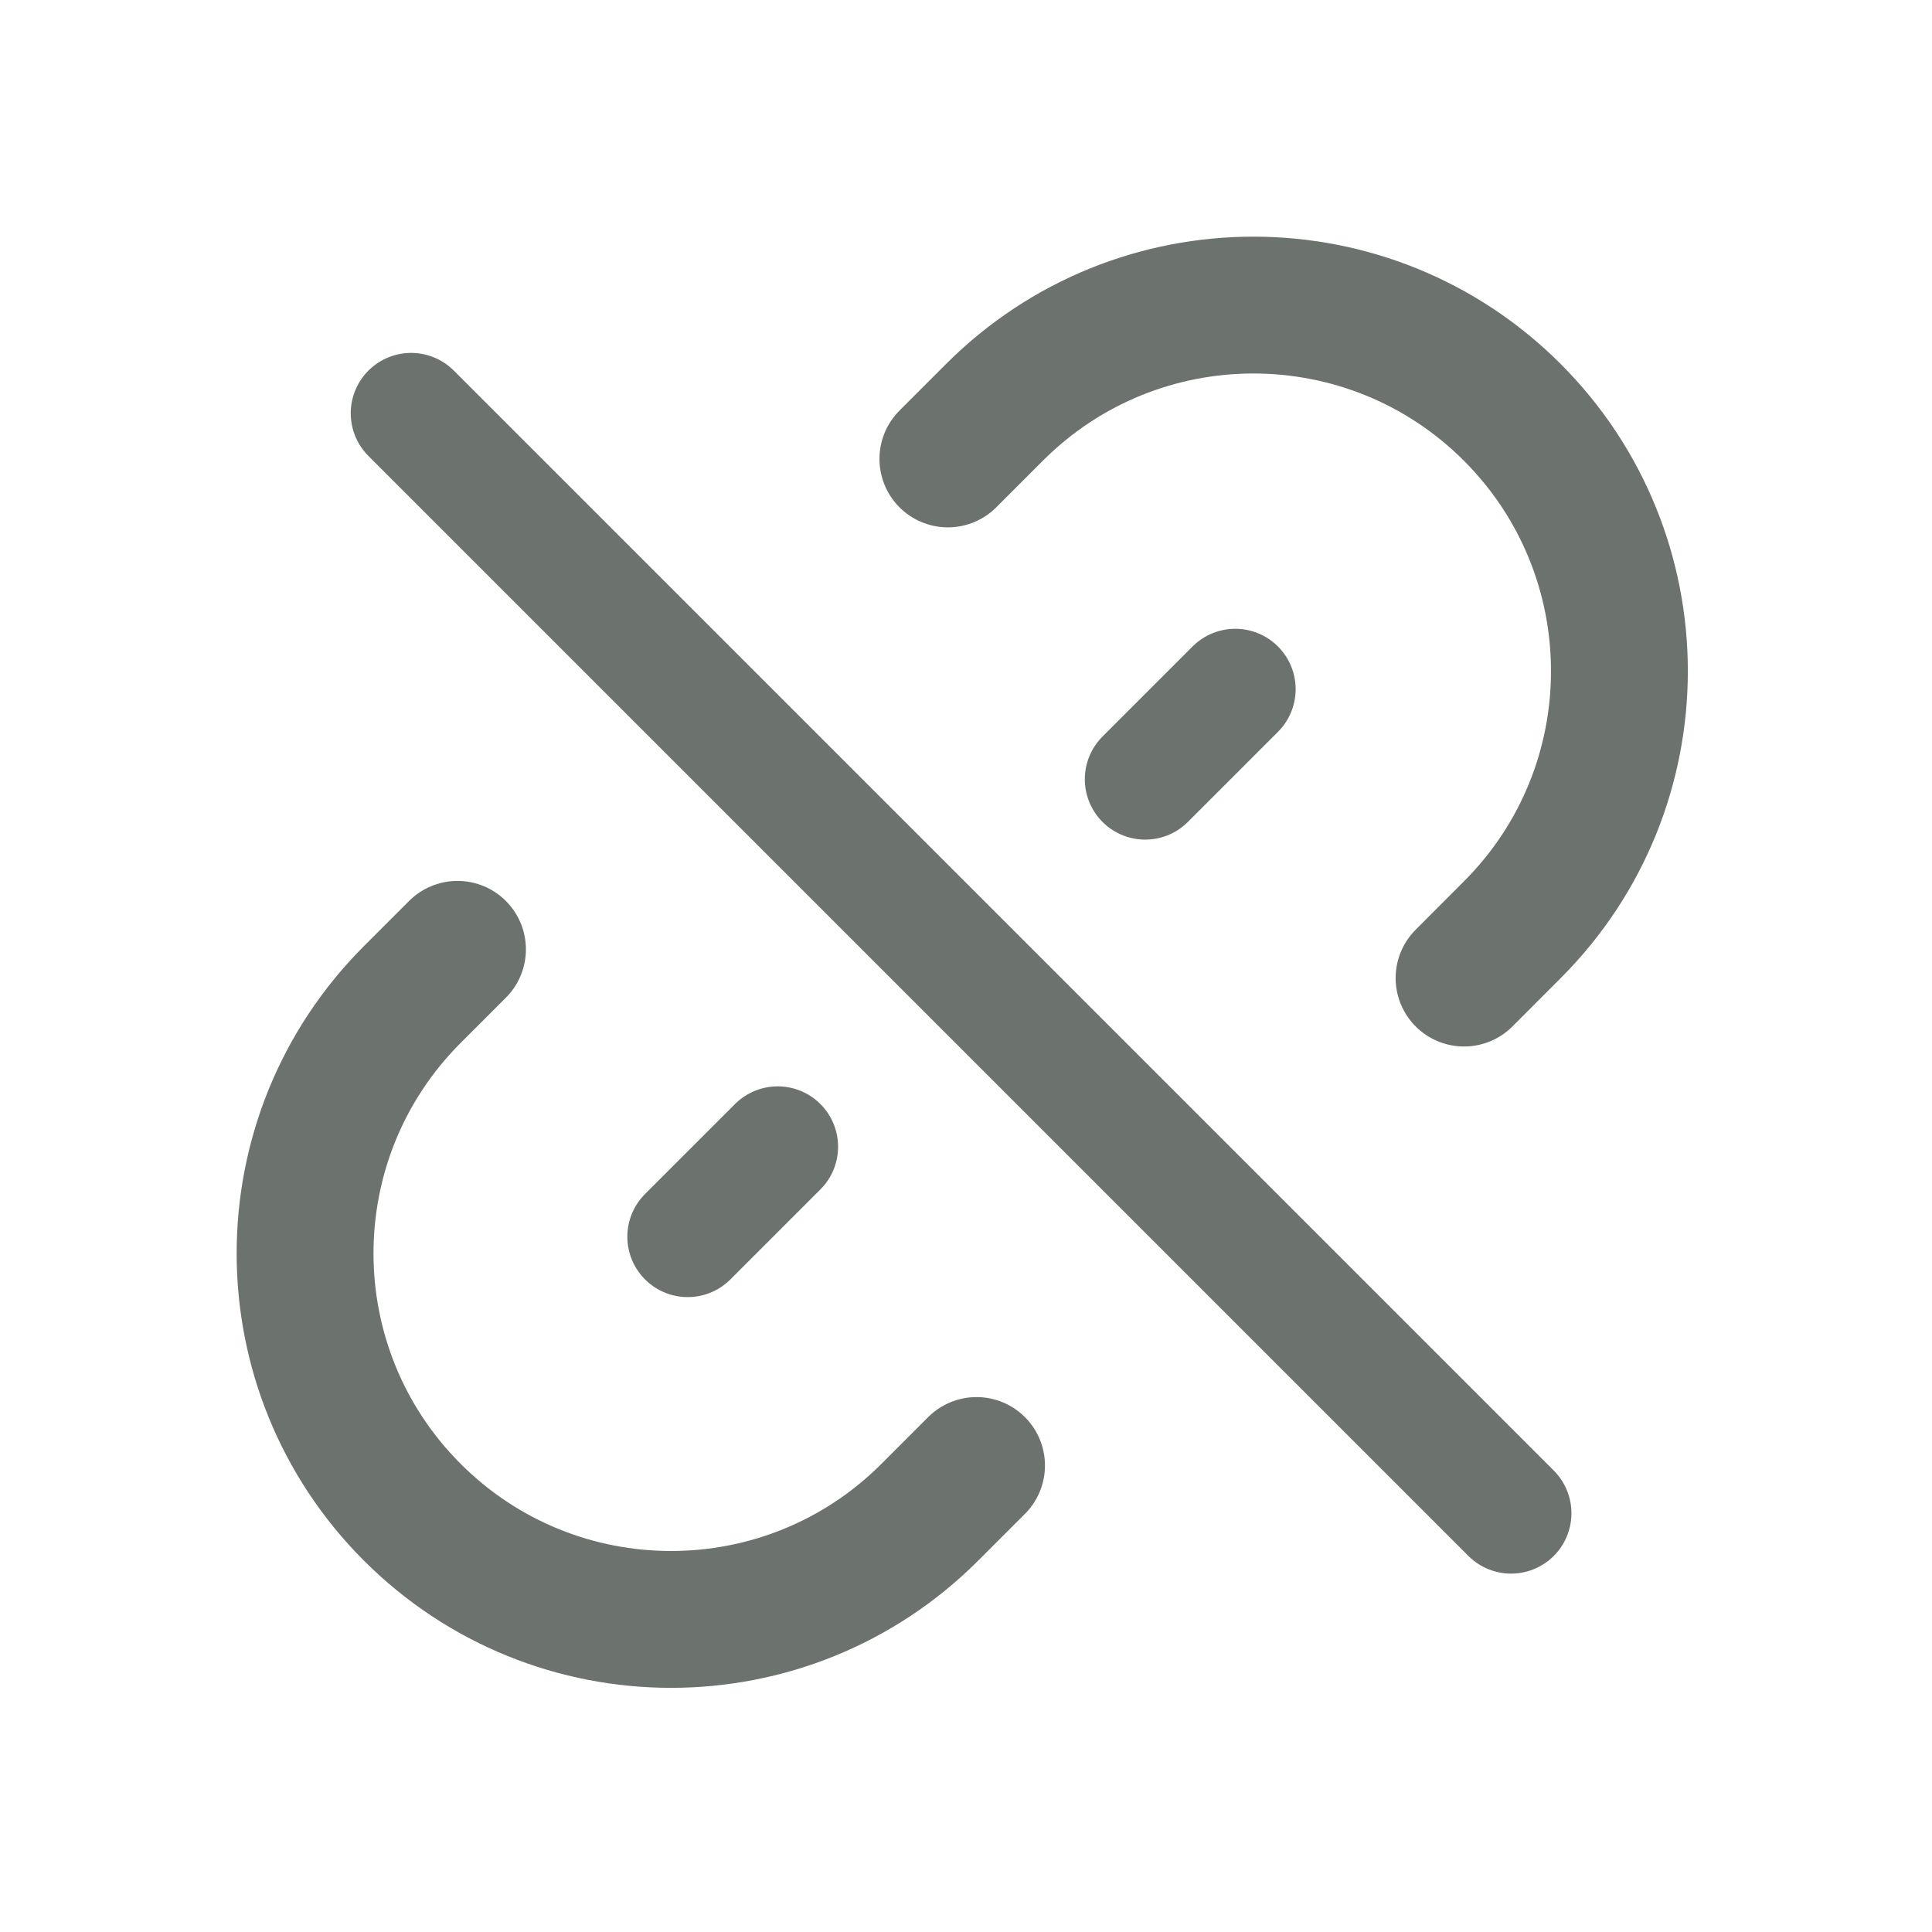
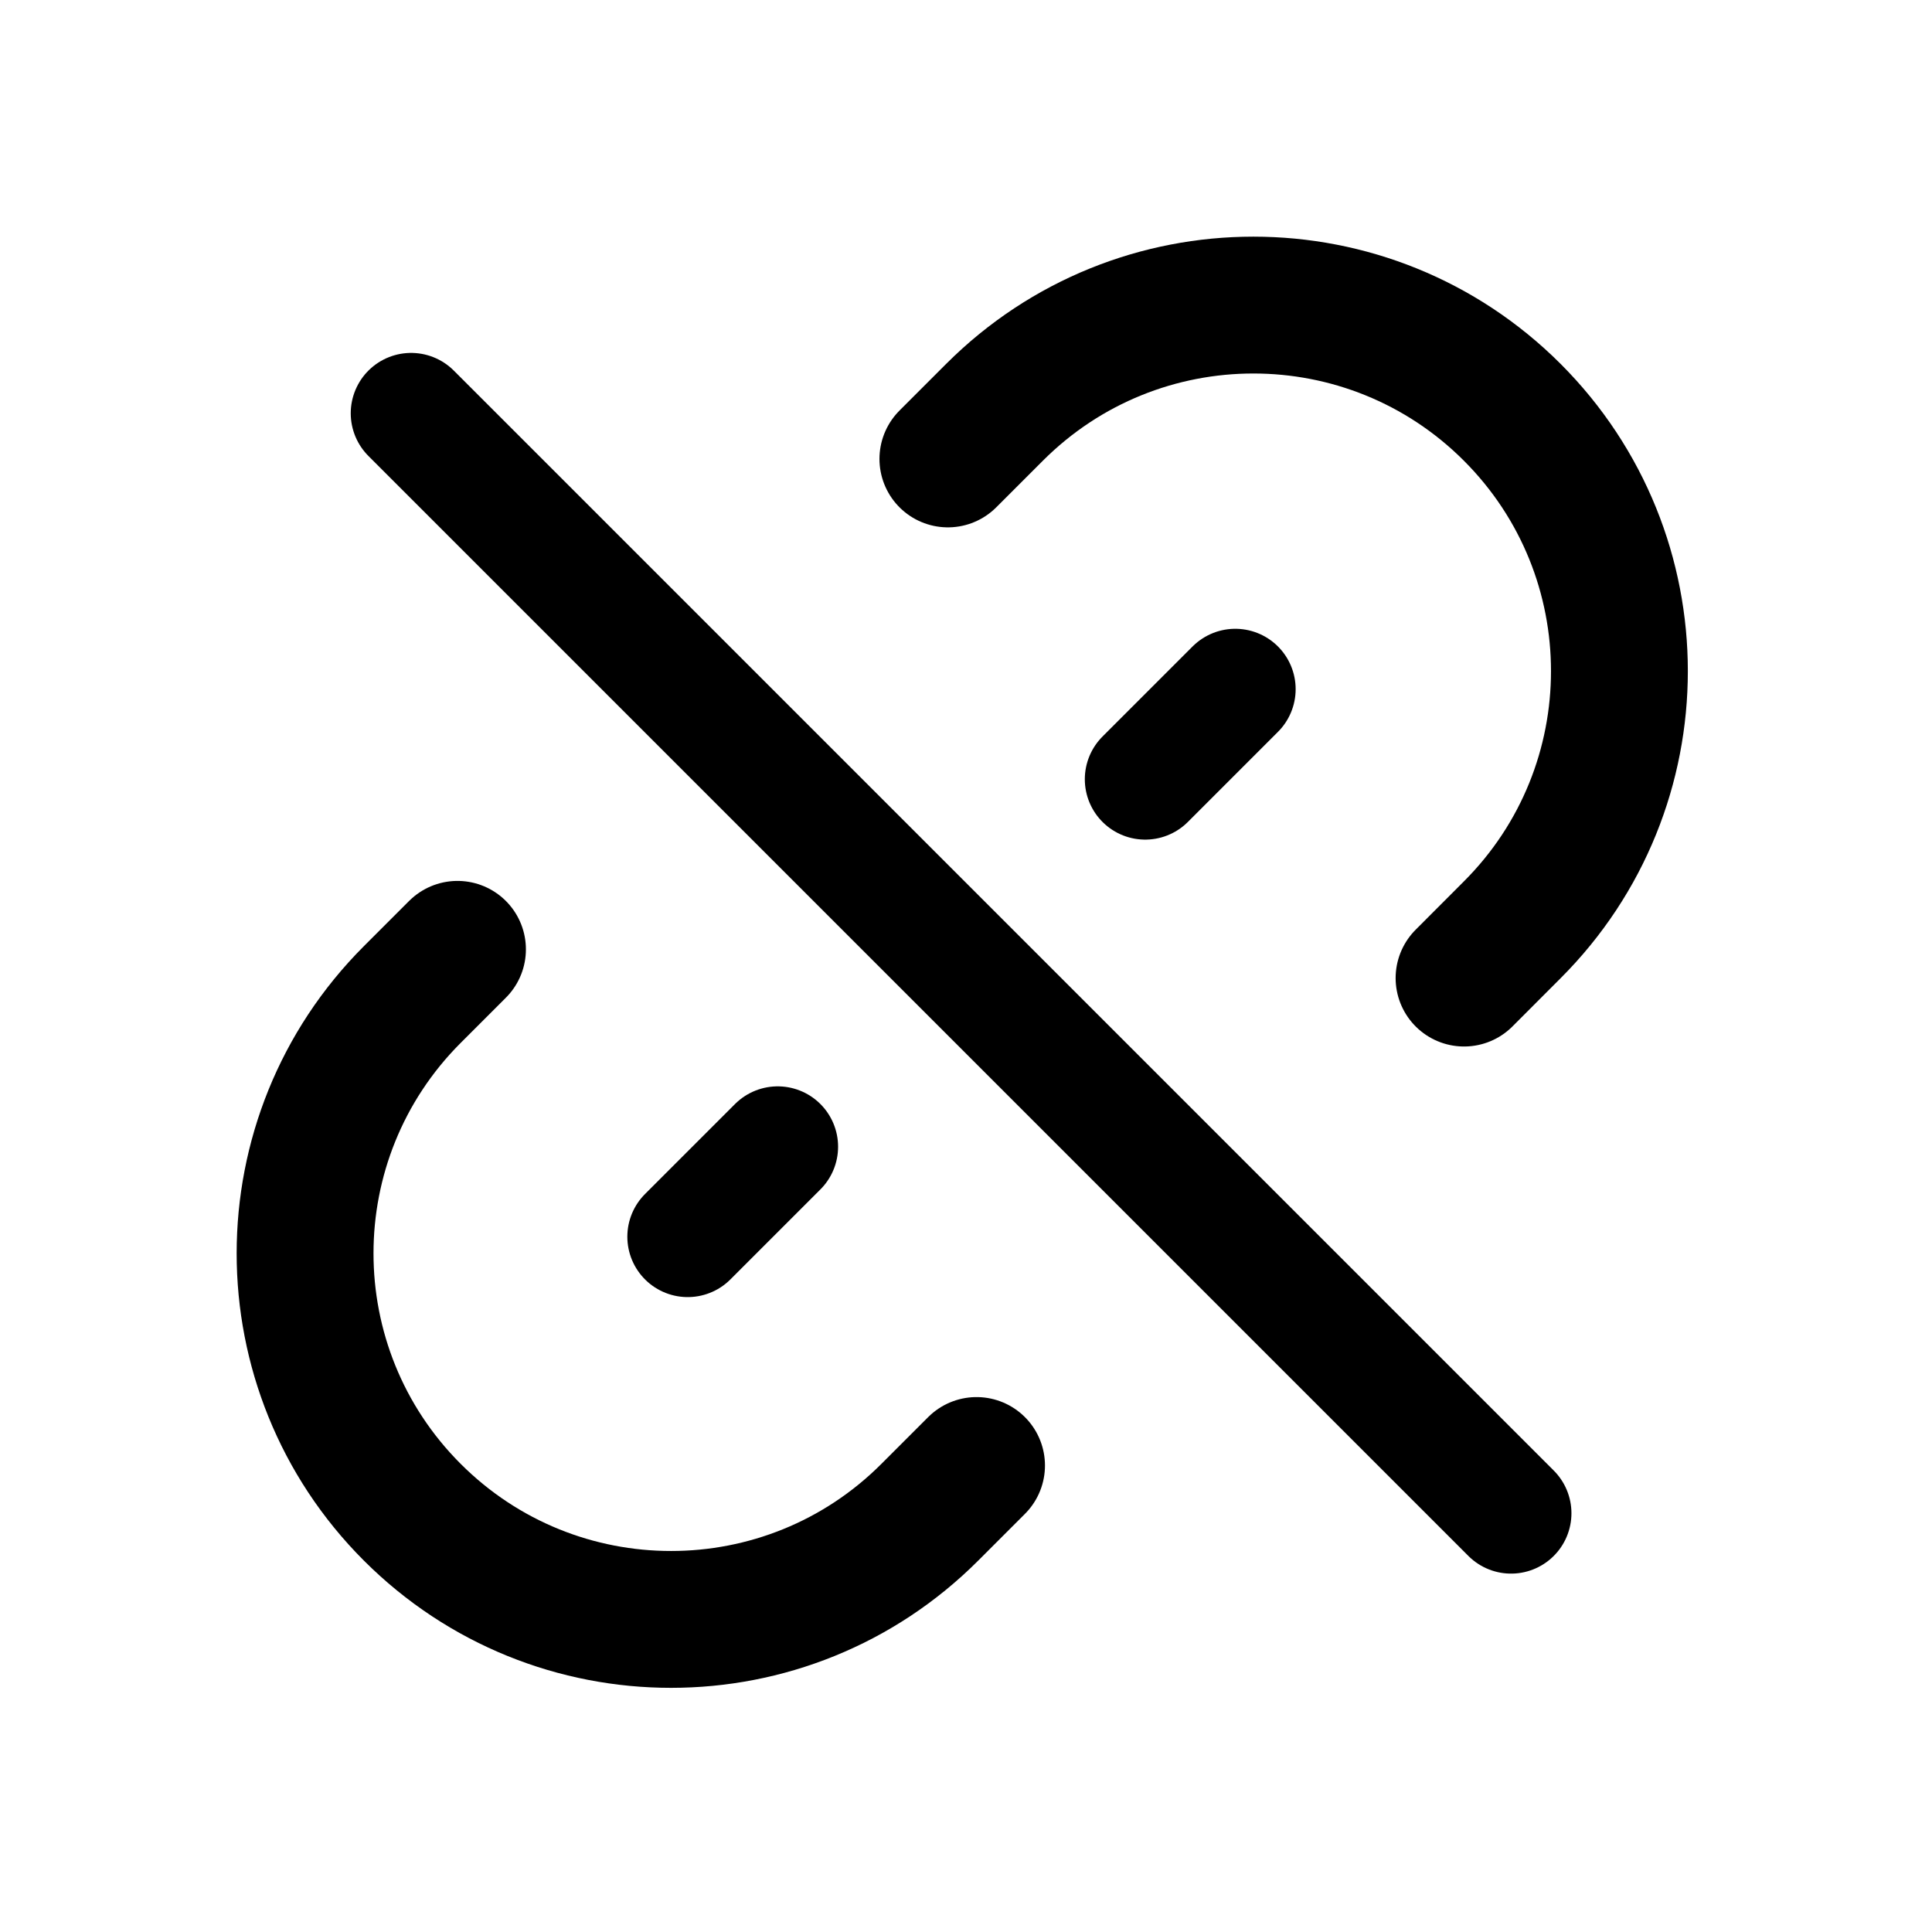
<svg xmlns="http://www.w3.org/2000/svg" width="24" height="24" viewBox="0 0 24 24" fill="none">
-   <path d="M11.775 5.701L12.355 5.121C14.131 3.346 17.009 3.346 18.785 5.121V5.121C20.561 6.897 20.561 9.776 18.785 11.551L18.187 12.15M5.683 11.793L5.121 12.355C3.346 14.131 3.346 17.009 5.121 18.785V18.785C6.897 20.561 9.776 20.561 11.551 18.785L12.131 18.205" stroke="#6C726E" stroke-width="1.7" stroke-linecap="round" />
-   <path d="M8.543 15.363L9.661 14.245M15.345 8.561L14.226 9.68" stroke="#6C726E" stroke-width="1.5" stroke-linecap="round" />
-   <path d="M5.107 5.134L18.771 18.798" stroke="#6C726E" stroke-width="1.5" stroke-linecap="round" />
+   <path d="M11.775 5.701L12.355 5.121C14.131 3.346 17.009 3.346 18.785 5.121V5.121C20.561 6.897 20.561 9.776 18.785 11.551L18.187 12.15M5.683 11.793L5.121 12.355C3.346 14.131 3.346 17.009 5.121 18.785V18.785C6.897 20.561 9.776 20.561 11.551 18.785L12.131 18.205" stroke="currentColor" stroke-width="1.7" stroke-linecap="round" />
+   <path d="M8.543 15.363L9.661 14.245M15.345 8.561L14.226 9.68" stroke="currentColor" stroke-width="1.5" stroke-linecap="round" />
+   <path d="M5.107 5.134L18.771 18.798" stroke="currentColor" stroke-width="1.5" stroke-linecap="round" />
</svg>
